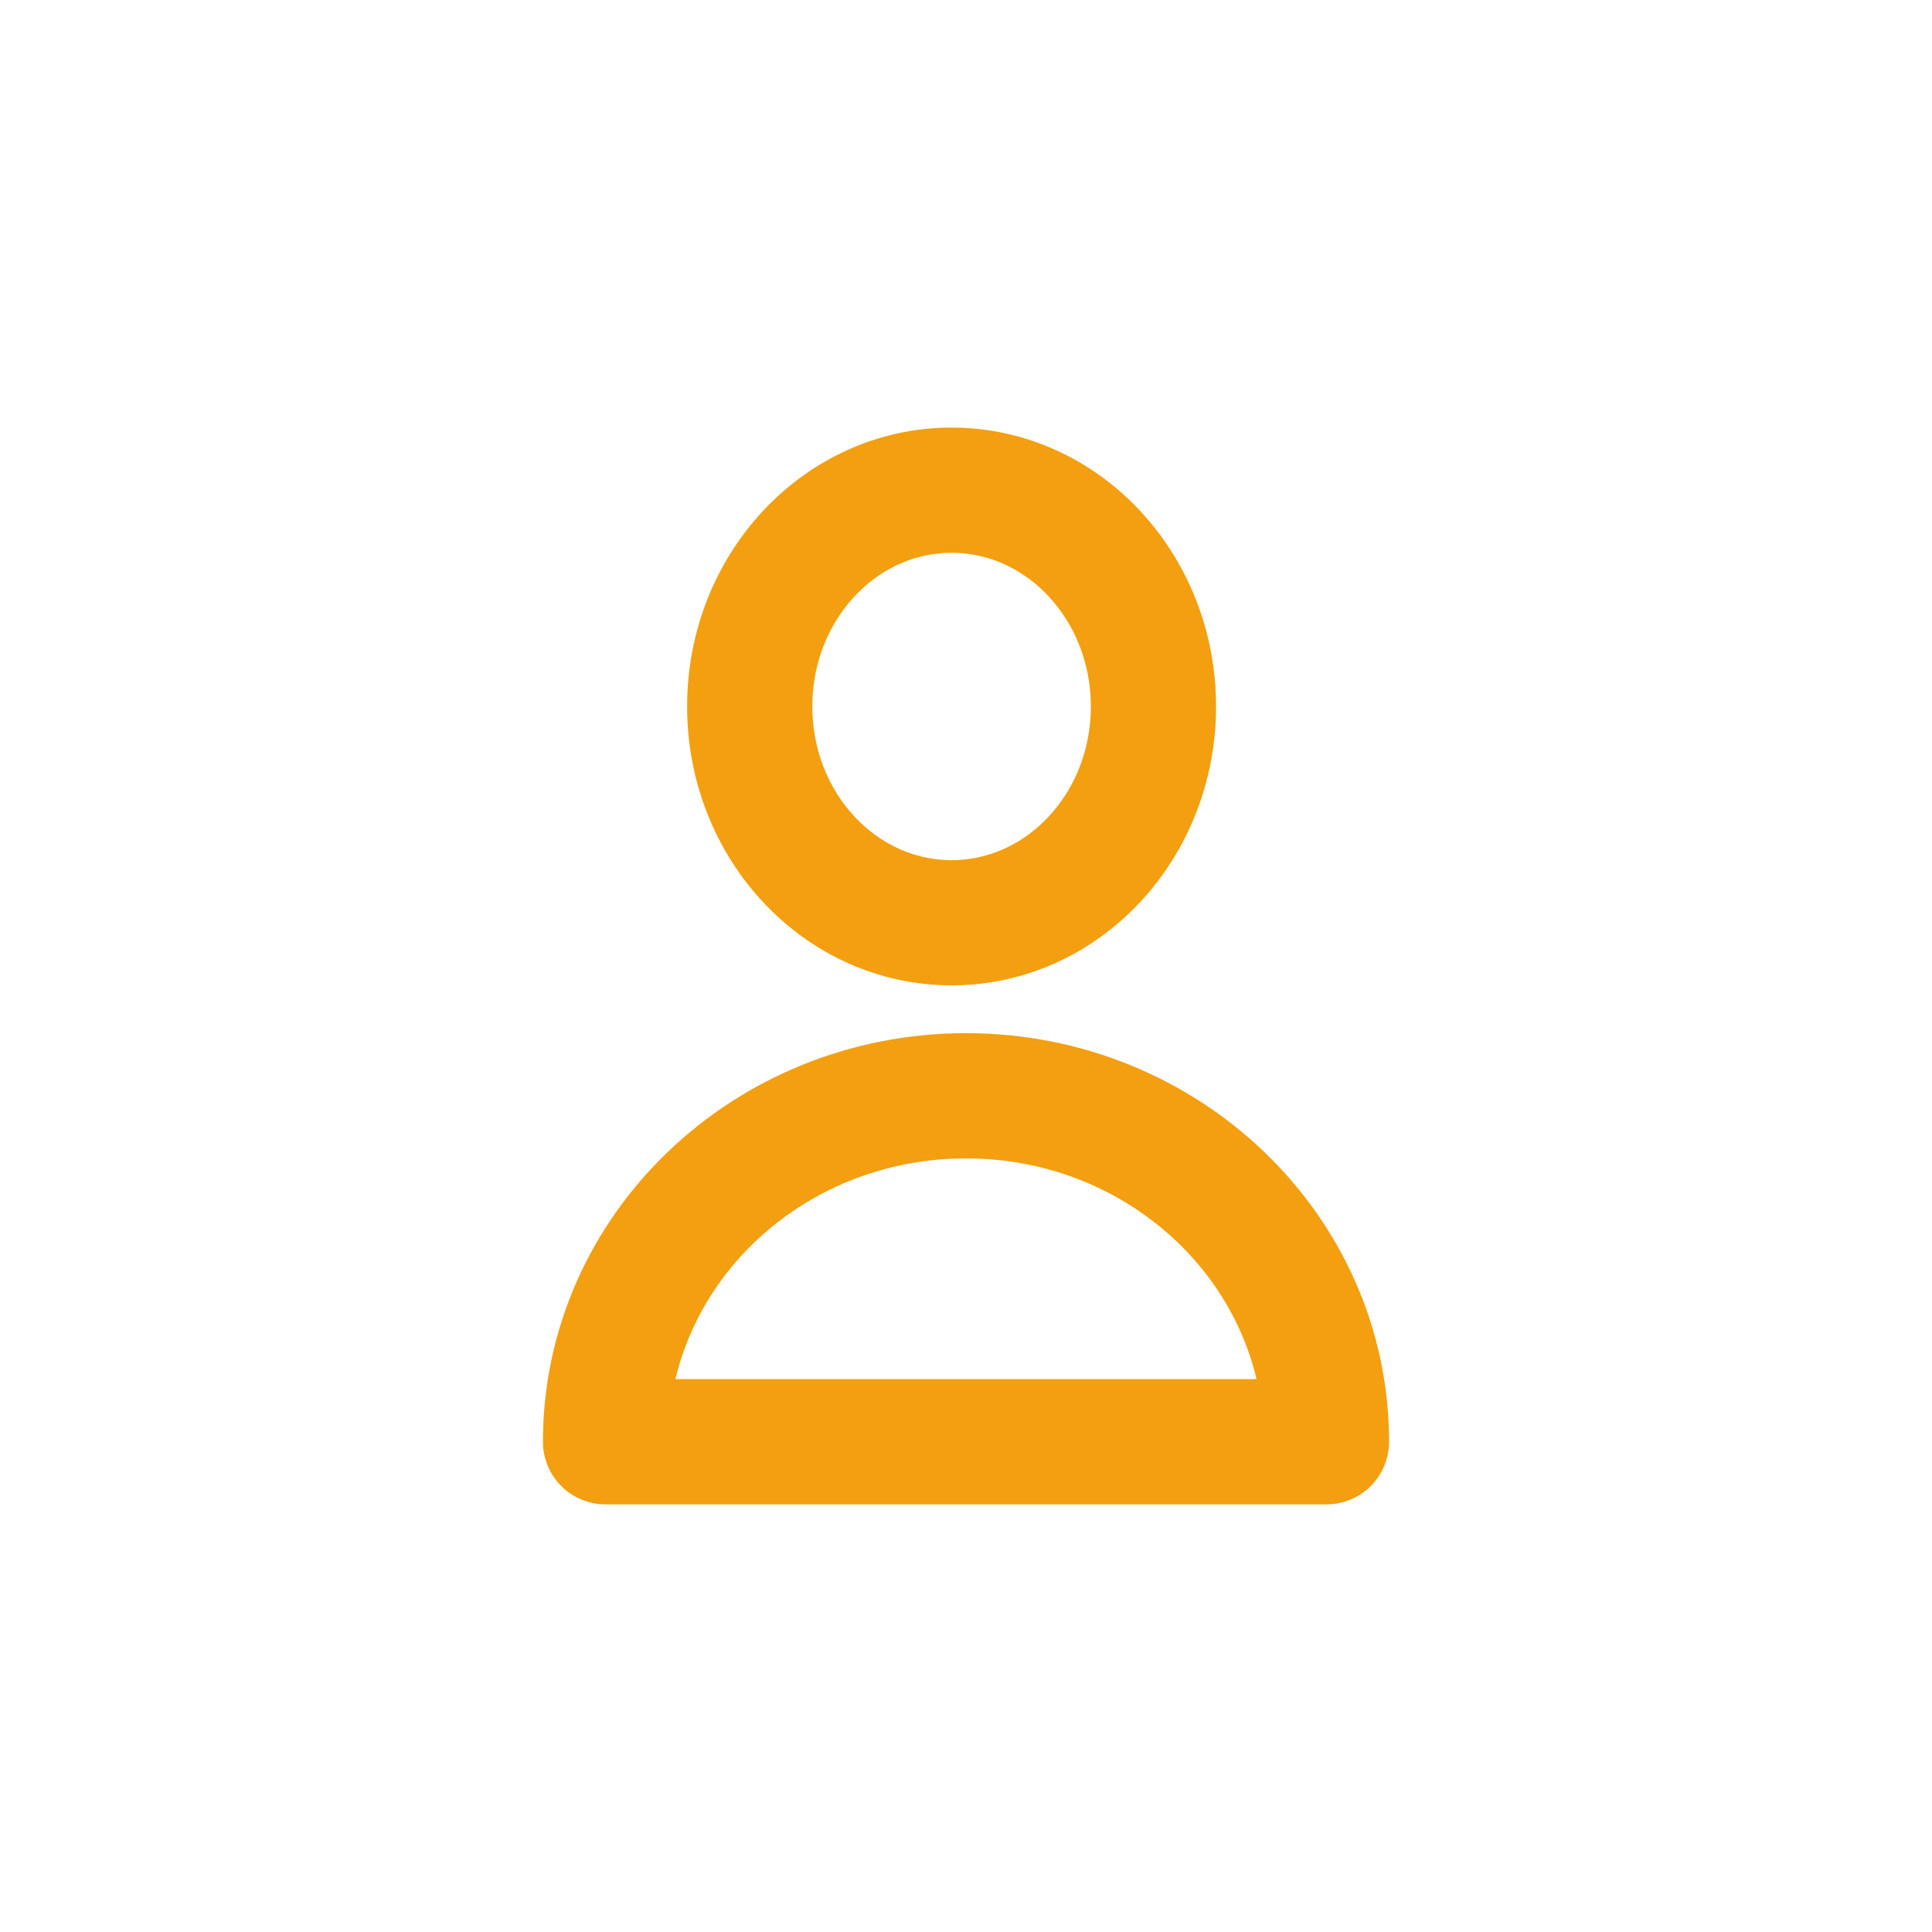
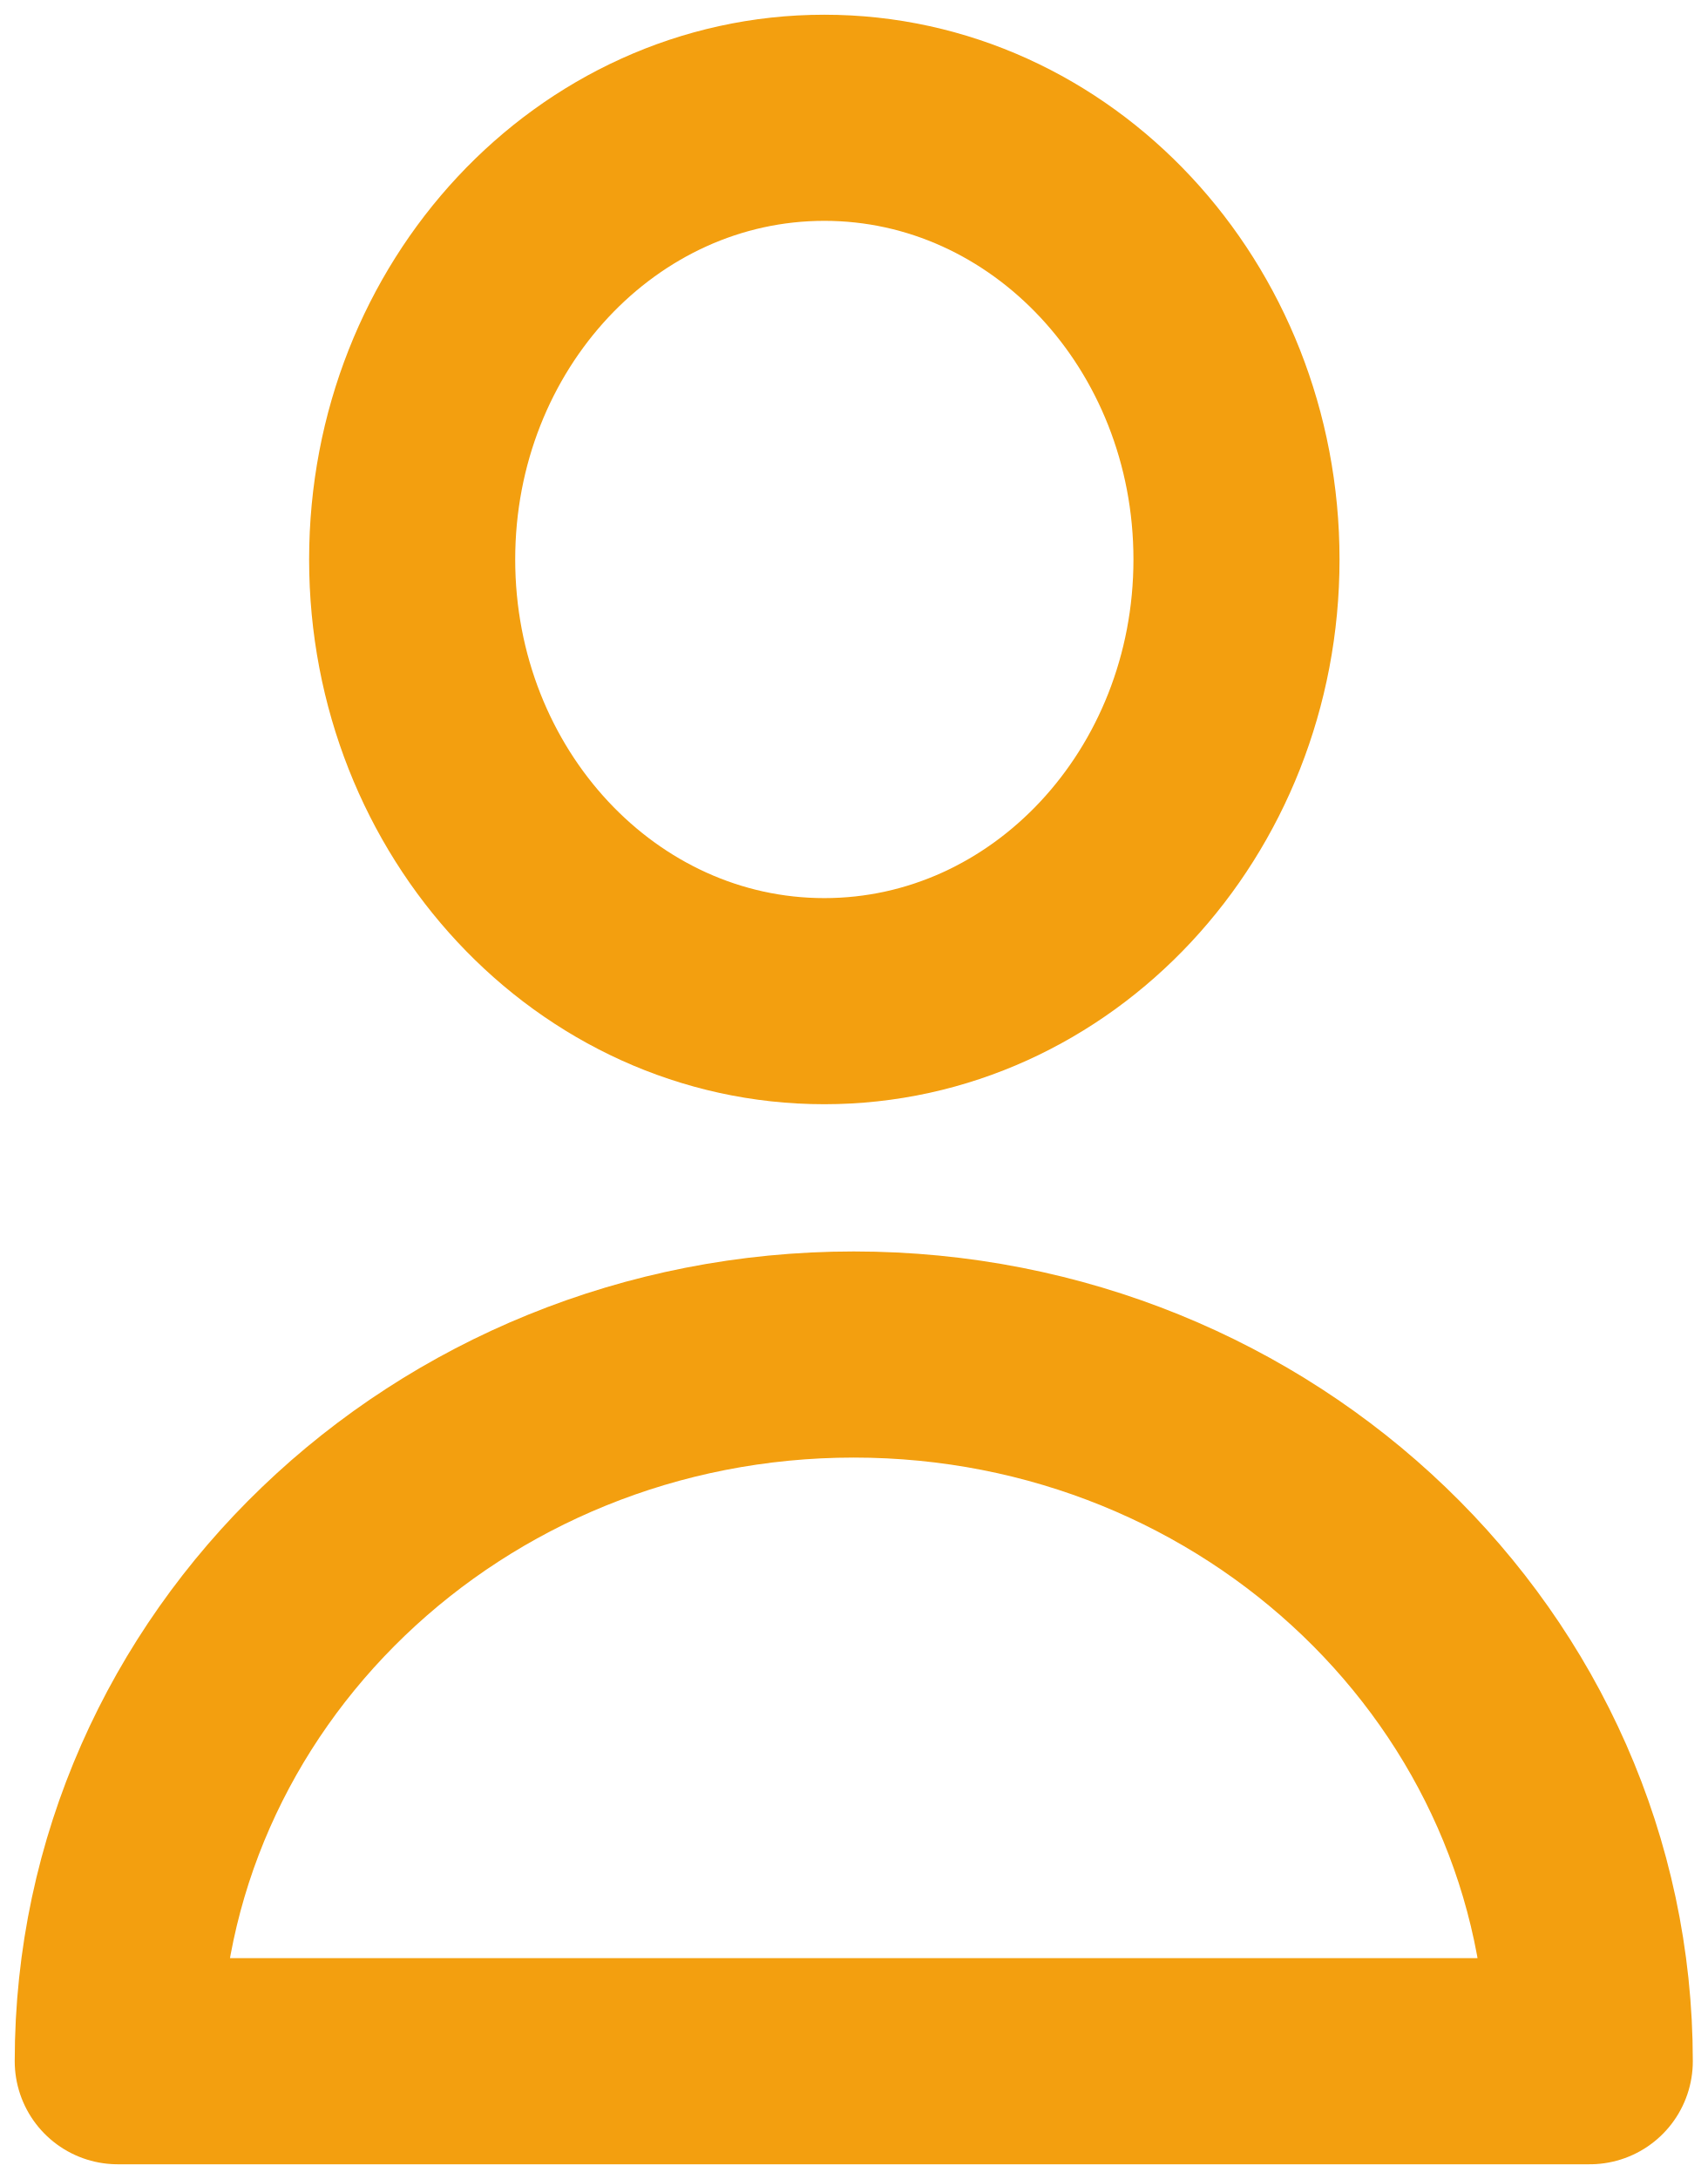
- <svg xmlns="http://www.w3.org/2000/svg" width="54" height="54" viewBox="0 0 54 54" fill="none">
-   <path d="M32.239 19.746C32.239 23.085 29.713 25.791 26.597 25.791C23.481 25.791 20.955 23.085 20.955 19.746C20.955 16.408 23.481 13.701 26.597 13.701C29.713 13.701 32.239 16.408 32.239 19.746Z" stroke="#F39F0F" stroke-width="3.5" stroke-linecap="round" stroke-linejoin="round" />
-   <path d="M27 30.627C21.436 30.627 16.925 34.957 16.925 40.298H37.075C37.075 34.957 32.564 30.627 27 30.627Z" stroke="#F39F0F" stroke-width="3.5" stroke-linecap="round" stroke-linejoin="round" />
+ <svg xmlns="http://www.w3.org/2000/svg" width="29" height="37" viewBox="0 0 29 37" fill="none">
+   <path d="M21 9.5C21 13.642 17.866 17 14 17C10.134 17 7 13.642 7 9.5C7 5.358 10.134 2 14 2C17.866 2 21 5.358 21 9.5Z" stroke="#F39F0F" stroke-width="3.5" stroke-linecap="round" stroke-linejoin="round" />
+   <path d="M14.5 23C7.596 23 2 28.373 2 35H27C27 28.373 21.404 23 14.5 23Z" stroke="#F39F0F" stroke-width="3.5" stroke-linecap="round" stroke-linejoin="round" />
</svg>
